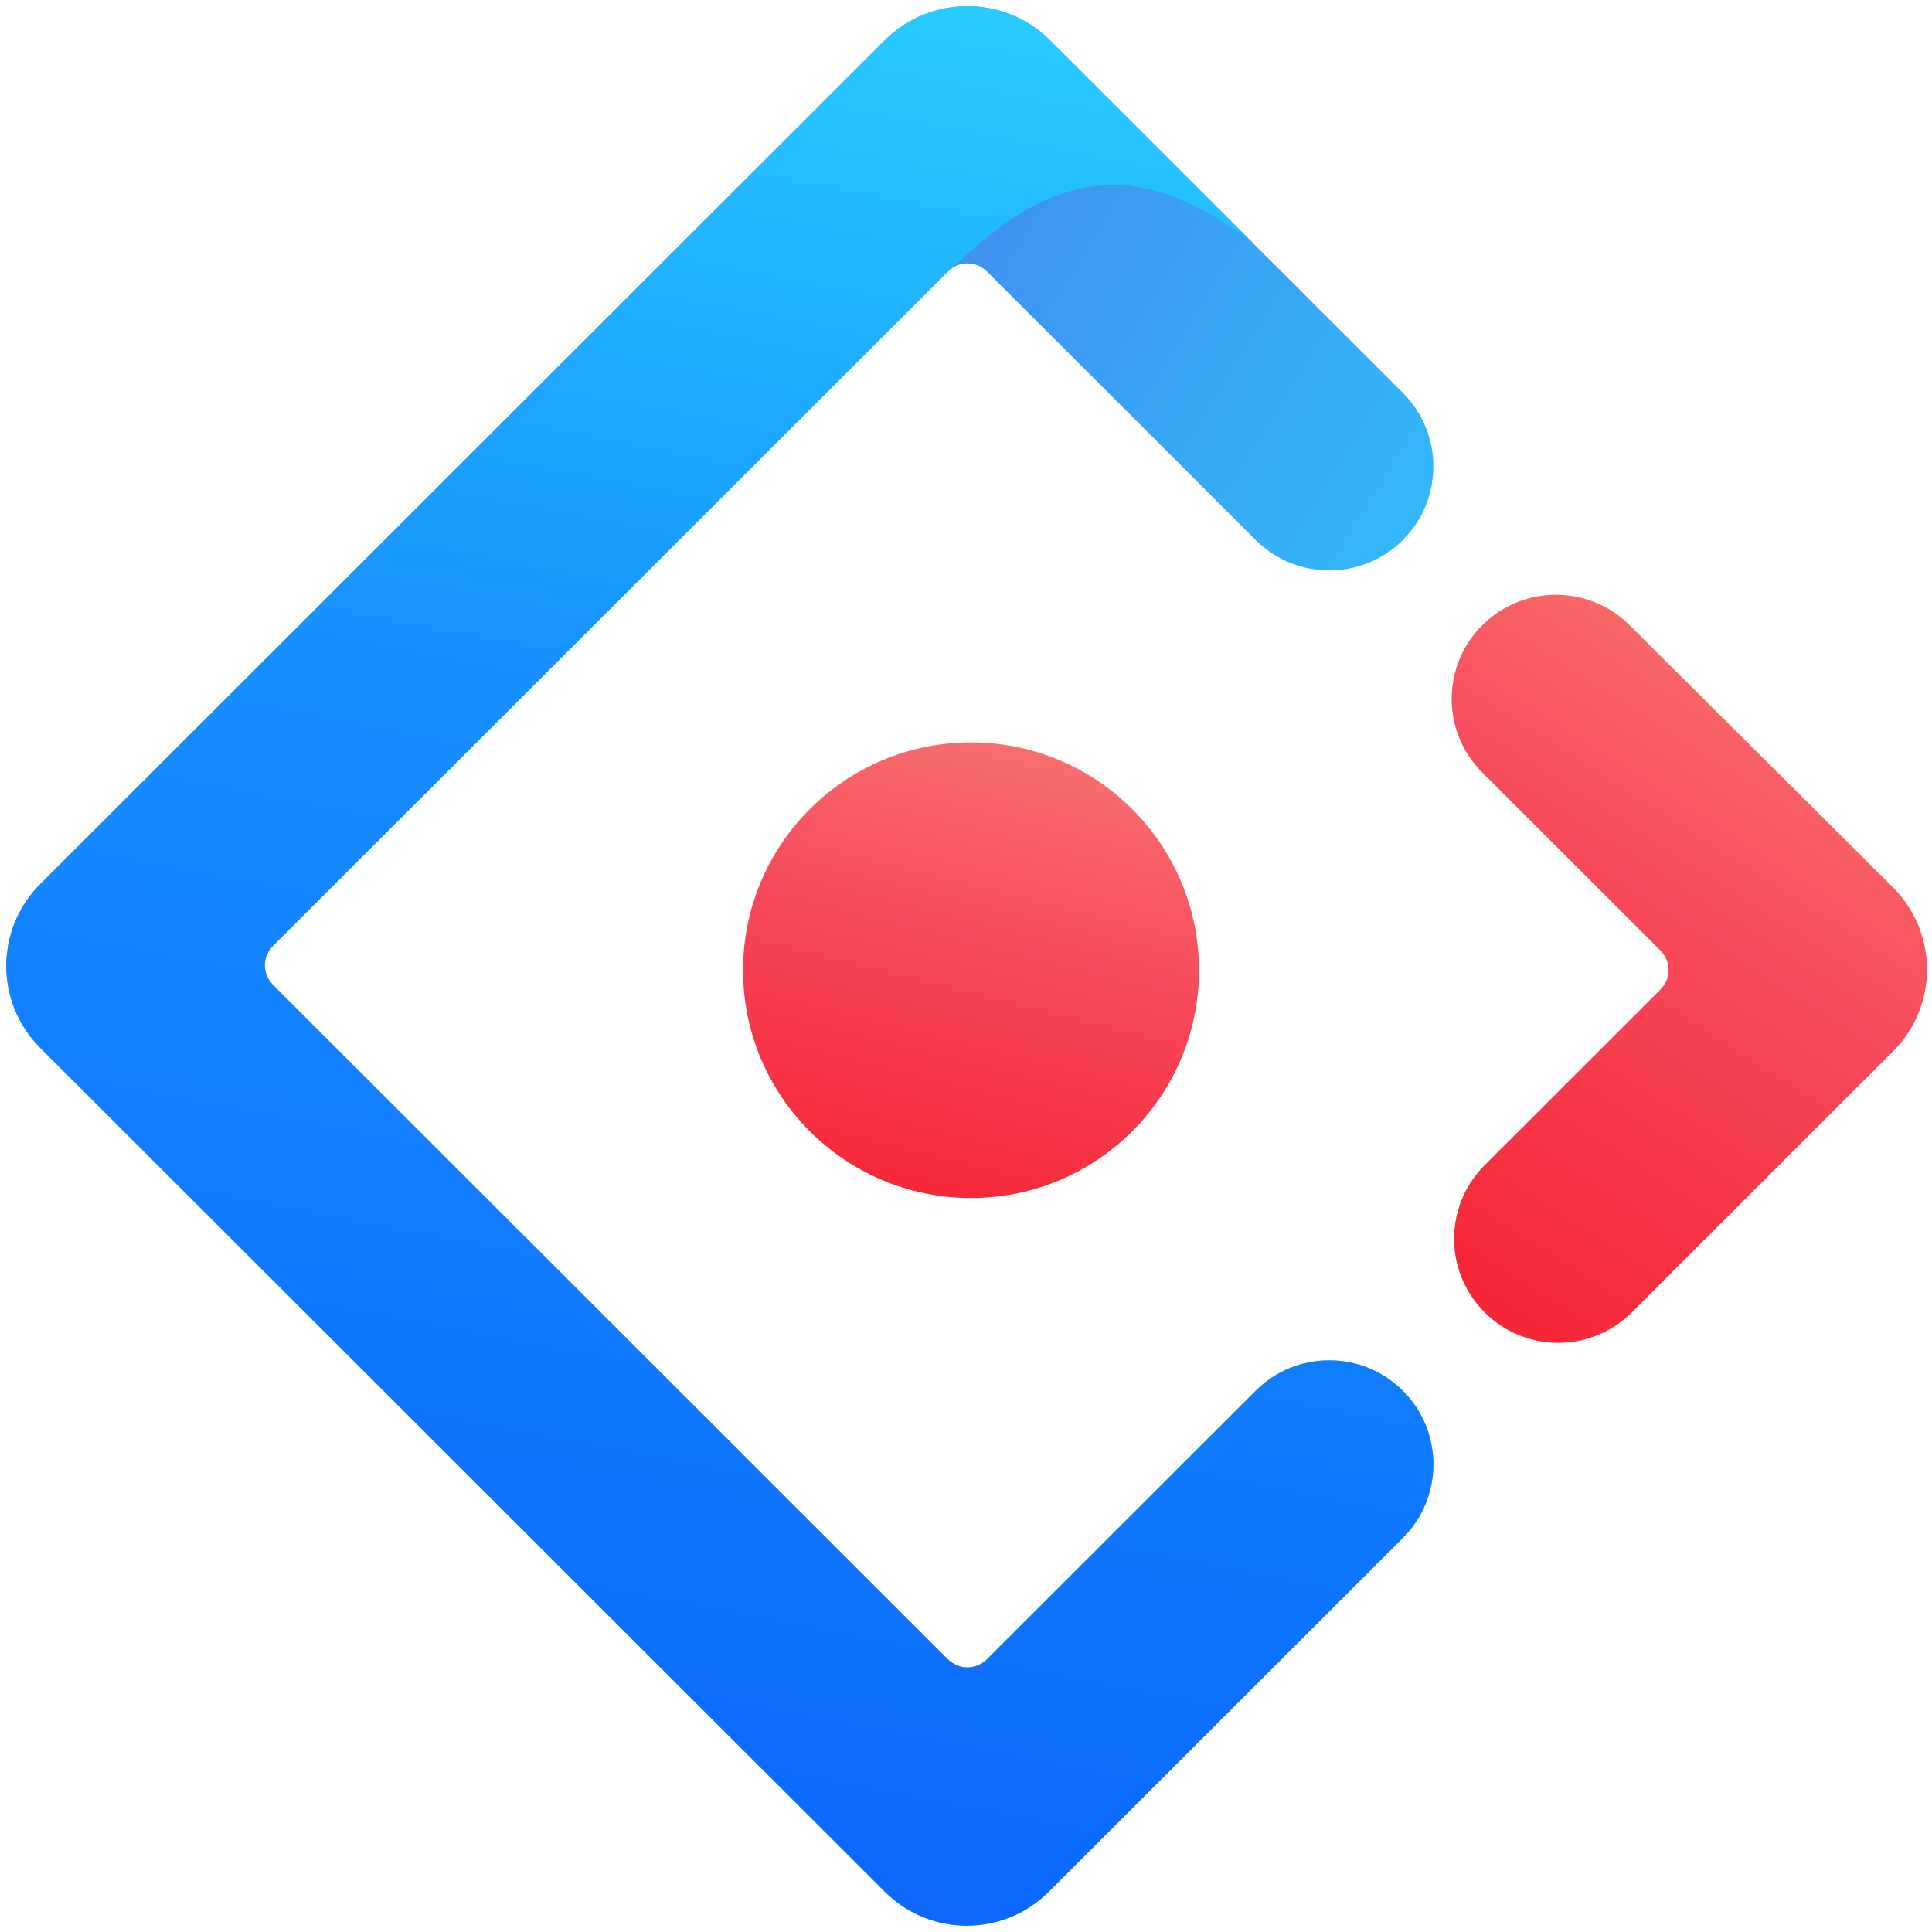
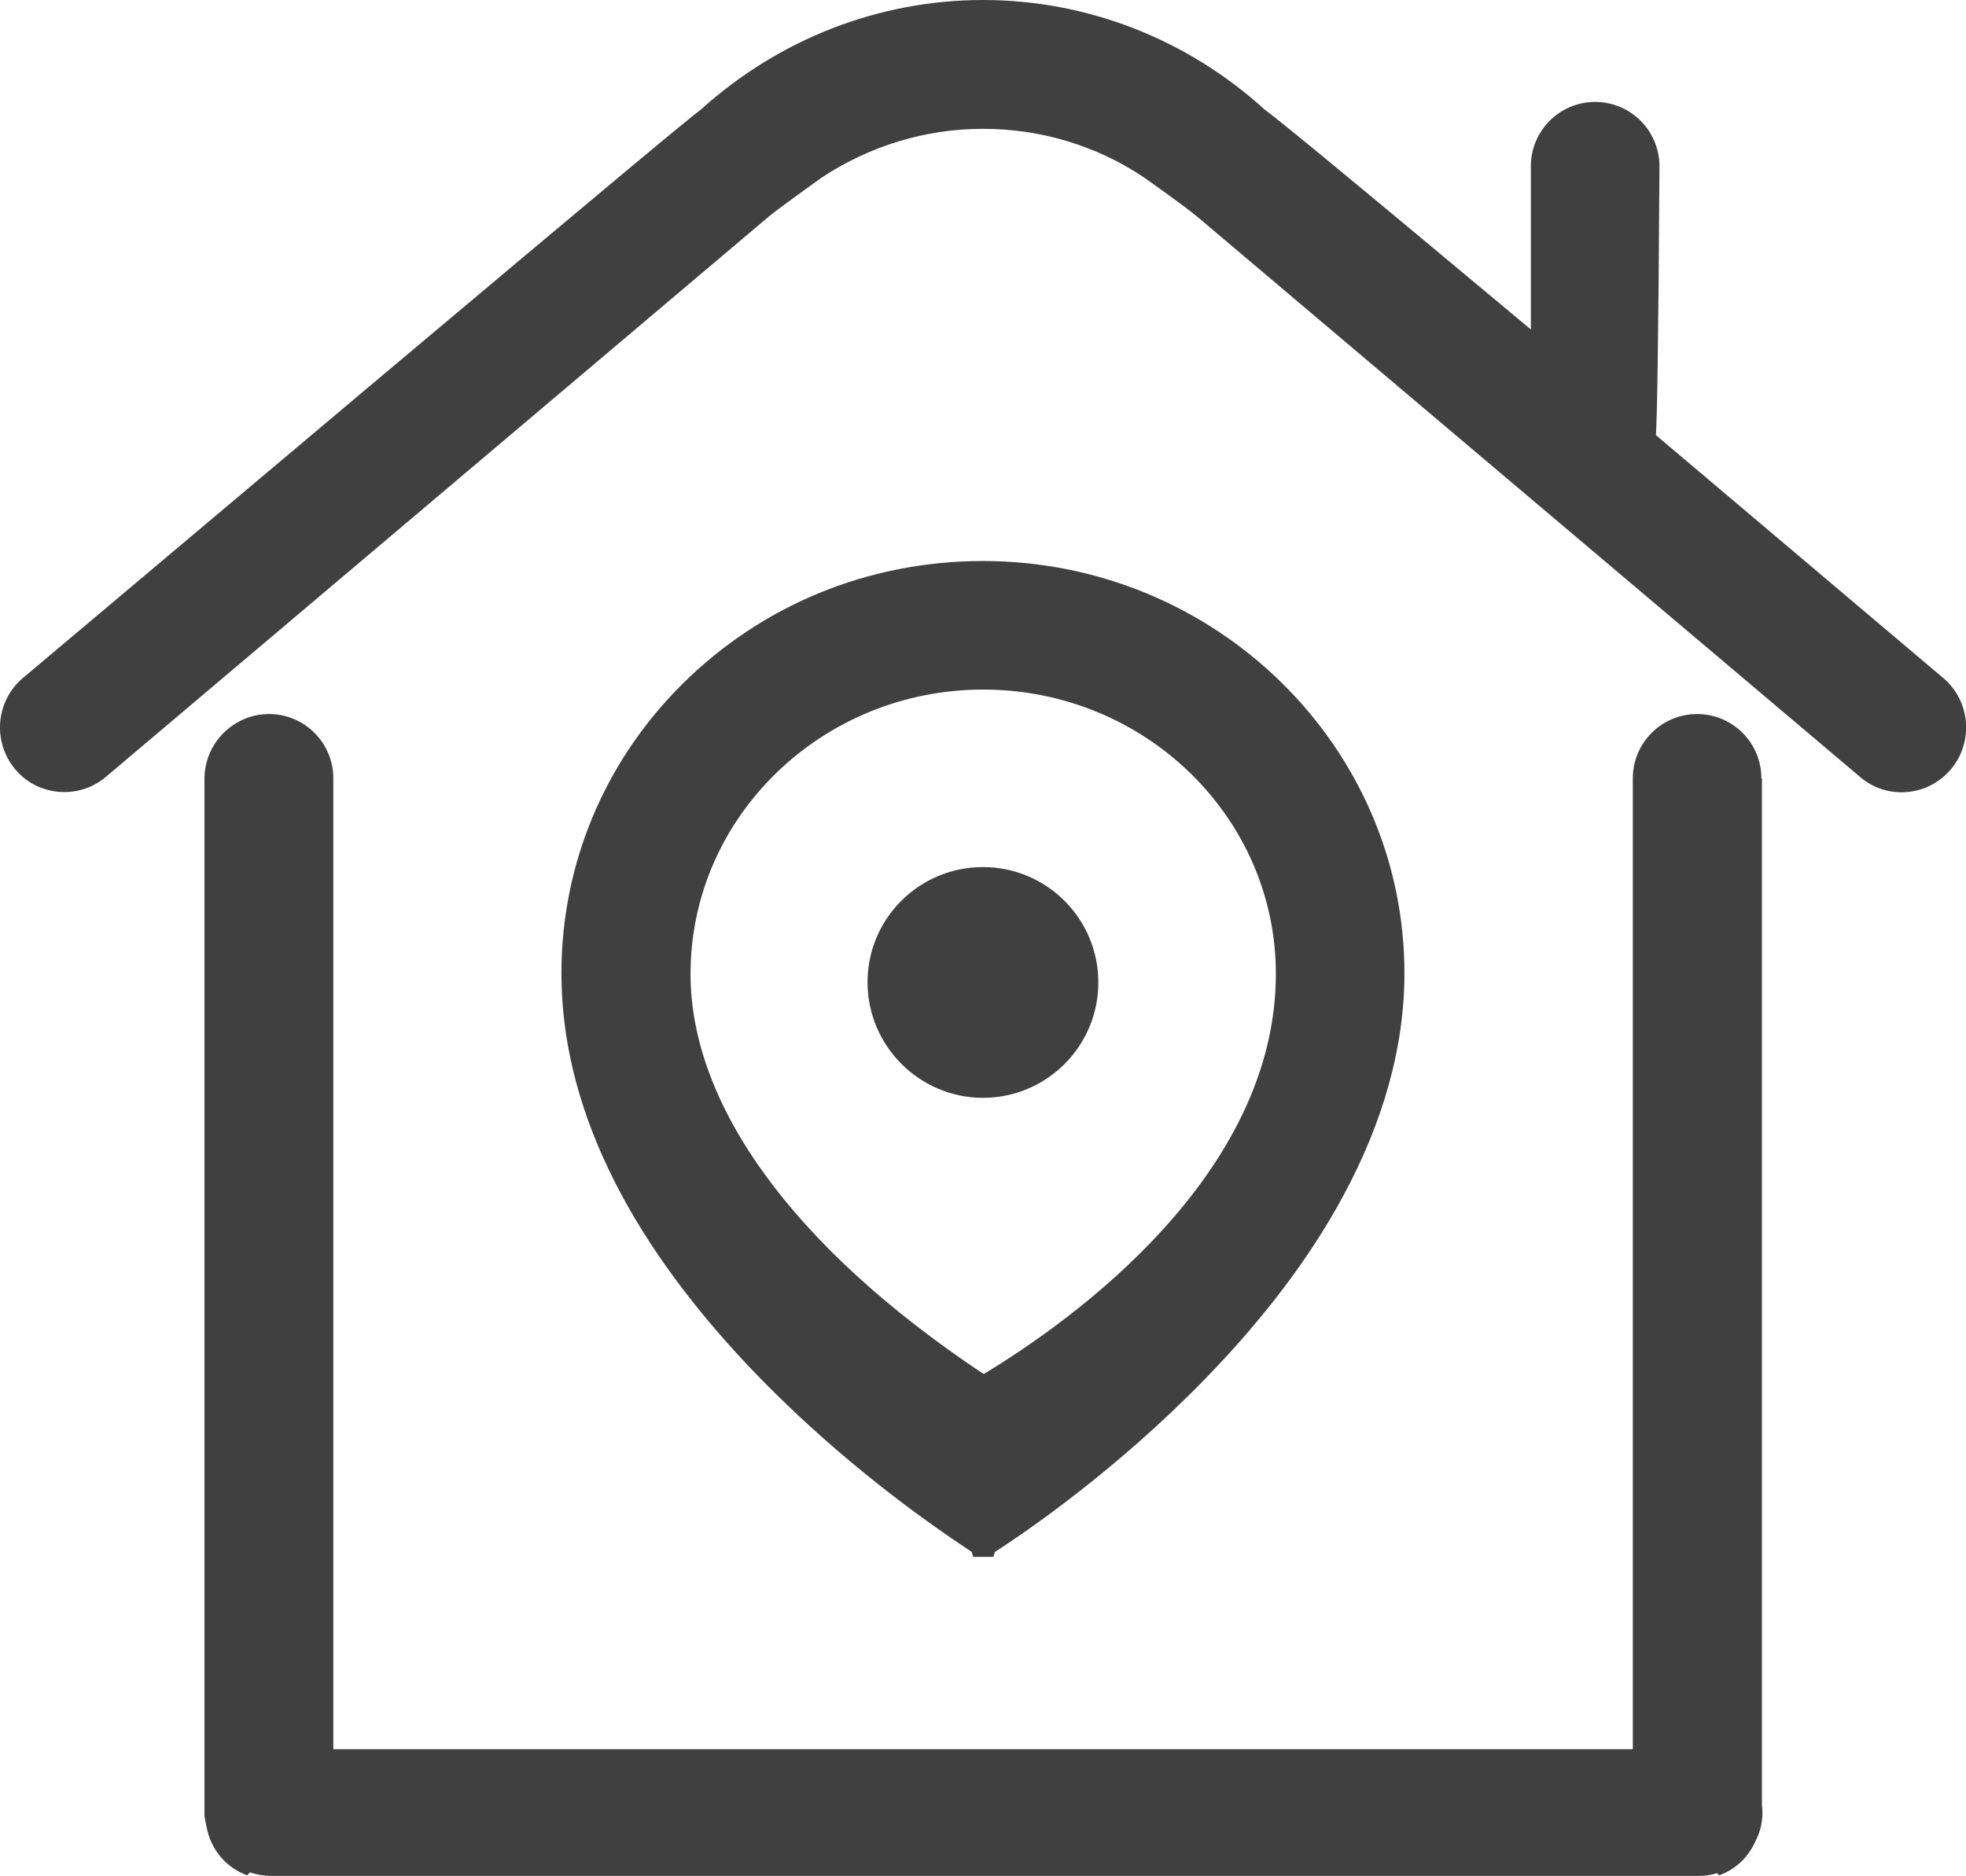
- <svg xmlns="http://www.w3.org/2000/svg" width="200" height="200" version="1.1" viewBox="0 0 200 200">
-   <defs>
-     <linearGradient id="linearGradient-1" x1="62.102%" x2="108.197%" y1="0%" y2="37.864%">
-       <stop offset="0%" stop-color="#4285EB" />
-       <stop offset="100%" stop-color="#2EC7FF" />
-     </linearGradient>
-     <linearGradient id="linearGradient-2" x1="69.644%" x2="54.043%" y1="0%" y2="108.457%">
-       <stop offset="0%" stop-color="#29CDFF" />
-       <stop offset="37.86%" stop-color="#148EFF" />
-       <stop offset="100%" stop-color="#0A60FF" />
-     </linearGradient>
-     <linearGradient id="linearGradient-3" x1="69.691%" x2="16.723%" y1="-12.974%" y2="117.391%">
-       <stop offset="0%" stop-color="#FA816E" />
-       <stop offset="41.473%" stop-color="#F74A5C" />
-       <stop offset="100%" stop-color="#F51D2C" />
-     </linearGradient>
-     <linearGradient id="linearGradient-4" x1="68.128%" x2="30.44%" y1="-35.691%" y2="114.943%">
-       <stop offset="0%" stop-color="#FA8E7D" />
-       <stop offset="51.264%" stop-color="#F74A5C" />
-       <stop offset="100%" stop-color="#F51D2C" />
-     </linearGradient>
-   </defs>
-   <g id="Page-1" fill="none" fill-rule="evenodd" stroke="none" stroke-width="1">
-     <g id="logo" transform="translate(-20, -20)">
-       <g id="Group-28-Copy-5" transform="translate(20, 20)">
-         <g id="Group-27-Copy-3">
-           <g id="Group-25" fill-rule="nonzero">
-             <g id="2">
-               <path id="Shape" fill="url(#linearGradient-1)" d="M91.588,4.177 L4.18,91.513 C-0.519,96.208 -0.519,103.792 4.18,108.487 L91.588,195.823 C96.287,200.519 103.877,200.519 108.577,195.823 L145.225,159.205 C149.434,155 149.434,148.182 145.225,143.977 C141.017,139.772 134.194,139.772 129.985,143.977 L102.202,171.737 C101.032,172.906 99.257,172.906 98.088,171.737 L28.286,101.993 C27.116,100.824 27.116,99.051 28.286,97.882 L98.088,28.138 C99.257,26.969 101.032,26.969 102.202,28.138 L129.985,55.898 C134.194,60.103 141.017,60.103 145.225,55.898 C149.434,51.693 149.434,44.876 145.225,40.671 L108.581,4.056 C103.862,-0.538 96.269,-0.501 91.588,4.177 Z" />
-               <path id="Shape" fill="url(#linearGradient-2)" d="M91.588,4.177 L4.18,91.513 C-0.519,96.208 -0.519,103.792 4.18,108.487 L91.588,195.823 C96.287,200.519 103.877,200.519 108.577,195.823 L145.225,159.205 C149.434,155 149.434,148.182 145.225,143.977 C141.017,139.772 134.194,139.772 129.985,143.977 L102.202,171.737 C101.032,172.906 99.257,172.906 98.088,171.737 L28.286,101.993 C27.116,100.824 27.116,99.051 28.286,97.882 L98.088,28.138 C101,25.627 105.752,20.542 112.73,19.352 C117.916,18.469 123.585,20.414 129.739,25.189 C125.625,21.078 118.572,14.034 108.581,4.056 C103.862,-0.538 96.269,-0.501 91.588,4.177 Z" />
-             </g>
-             <path id="Shape" fill="url(#linearGradient-3)" d="M153.686,135.855 C157.894,140.06 164.717,140.06 168.926,135.855 L195.96,108.843 C200.659,104.147 200.659,96.564 195.961,91.869 L168.691,64.718 C164.472,60.518 157.647,60.524 153.436,64.732 C149.227,68.937 149.227,75.754 153.436,79.959 L171.854,98.362 C173.024,99.531 173.024,101.305 171.854,102.473 L153.686,120.627 C149.477,124.832 149.477,131.65 153.686,135.855 Z" />
-           </g>
-           <ellipse id="Combined-Shape" cx="100.519" cy="100.437" fill="url(#linearGradient-4)" rx="23.6" ry="23.581" />
-         </g>
-       </g>
-     </g>
-   </g>
+ <svg xmlns="http://www.w3.org/2000/svg" t="1677202962852" class="icon" viewBox="0 0 1073 1024" version="1.1" p-id="3031" width="134.125" height="128">
+   <path d="M961.332 424.868c0-19.379-15.709-35.088-35.088-35.088S891.157 405.489 891.157 424.868v529.984H181.918v-529.984c0-19.379-15.709-35.088-35.088-35.088-19.232 0-35.088 15.709-35.234 35.088v565.953c0 1.174 0.294 2.202 0.44 2.936 0.147 1.174 0.44 2.055 0.587 2.936 0 0.294 0.147 0.44 0.147 0.734 2.349 12.332 10.717 22.168 22.168 26.279l1.468-1.615c3.523 1.174 7.341 1.909 11.304 1.909h779.561c3.377 0 6.753-0.44 9.836-1.468l1.174 1.174c8.955-3.23 15.855-9.836 19.673-18.351 2.496-4.698 3.964-10.13 3.964-15.855 0-1.321-0.147-2.643-0.294-3.964V424.868z" fill="#404040" p-id="3032" />
+   <path d="M536.464 599.279c34.794 0 62.982-28.188 62.982-62.982s-28.188-62.982-62.982-62.982c-16.883 0-32.739 6.606-44.63 18.498-11.892 11.892-18.351 27.747-18.351 44.337 0 34.794 28.334 63.128 62.982 63.128zM1060.576 370.108l-156.793-132.569c0.587-11.011 1.321-43.749 1.909-146.81 0-19.379-15.709-35.088-35.088-35.088s-35.088 15.709-35.088 35.088v89.114C722.179 85.15 696.781 64.596 690.321 59.898 647.893 21.287 593.28 0 536.464 0c-56.669 0-111.282 21.287-153.857 59.752-6.9 5.138-36.703 29.802-186.155 155.472-91.022 76.635-183.072 154.151-183.953 154.885-14.828 12.479-16.736 34.794-4.257 49.769 12.332 14.828 34.647 16.736 49.475 4.257L419.456 118.329c6.019-4.992 27.453-20.26 29.068-21.434 26.279-17.324 56.669-26.573 87.939-26.573 31.417 0 61.954 9.102 87.939 26.573 1.468 1.028 23.049 16.296 29.068 21.434l361.74 305.805c6.313 5.432 14.241 8.368 22.609 8.368 1.028 0 1.909 0 2.936-0.147 9.396-0.734 17.911-5.285 24.077-12.479 12.479-14.975 10.57-37.29-4.257-49.769z" fill="#404040" p-id="3033" />
+   <path d="M529.564 846.653c0.294 0.147 0.44 0.294 0.734 0.44l0.881 2.789h11.011l0.734-2.643c16.59-10.717 66.211-44.483 114.952-94.692 31.564-32.445 56.815-65.771 74.726-98.803 22.462-41.254 33.913-82.507 33.913-122.44 0-124.054-103.207-225.06-230.051-225.06-62.541 0-120.971 24.077-164.574 67.679-42.281 42.281-65.477 98.216-65.477 157.38 0 70.616 34.354 142.699 102.033 214.343 23.93 25.251 64.156 63.275 121.118 101.005z m-152.682-315.054c0-85.59 71.643-155.178 159.729-155.178s159.729 69.588 159.729 155.178c0 109.814-110.842 189.091-159.436 218.453-0.44-0.294-1.028-0.734-1.615-1.028C433.11 680.611 376.882 603.389 376.882 531.599z" fill="#404040" p-id="3034" />
</svg>
